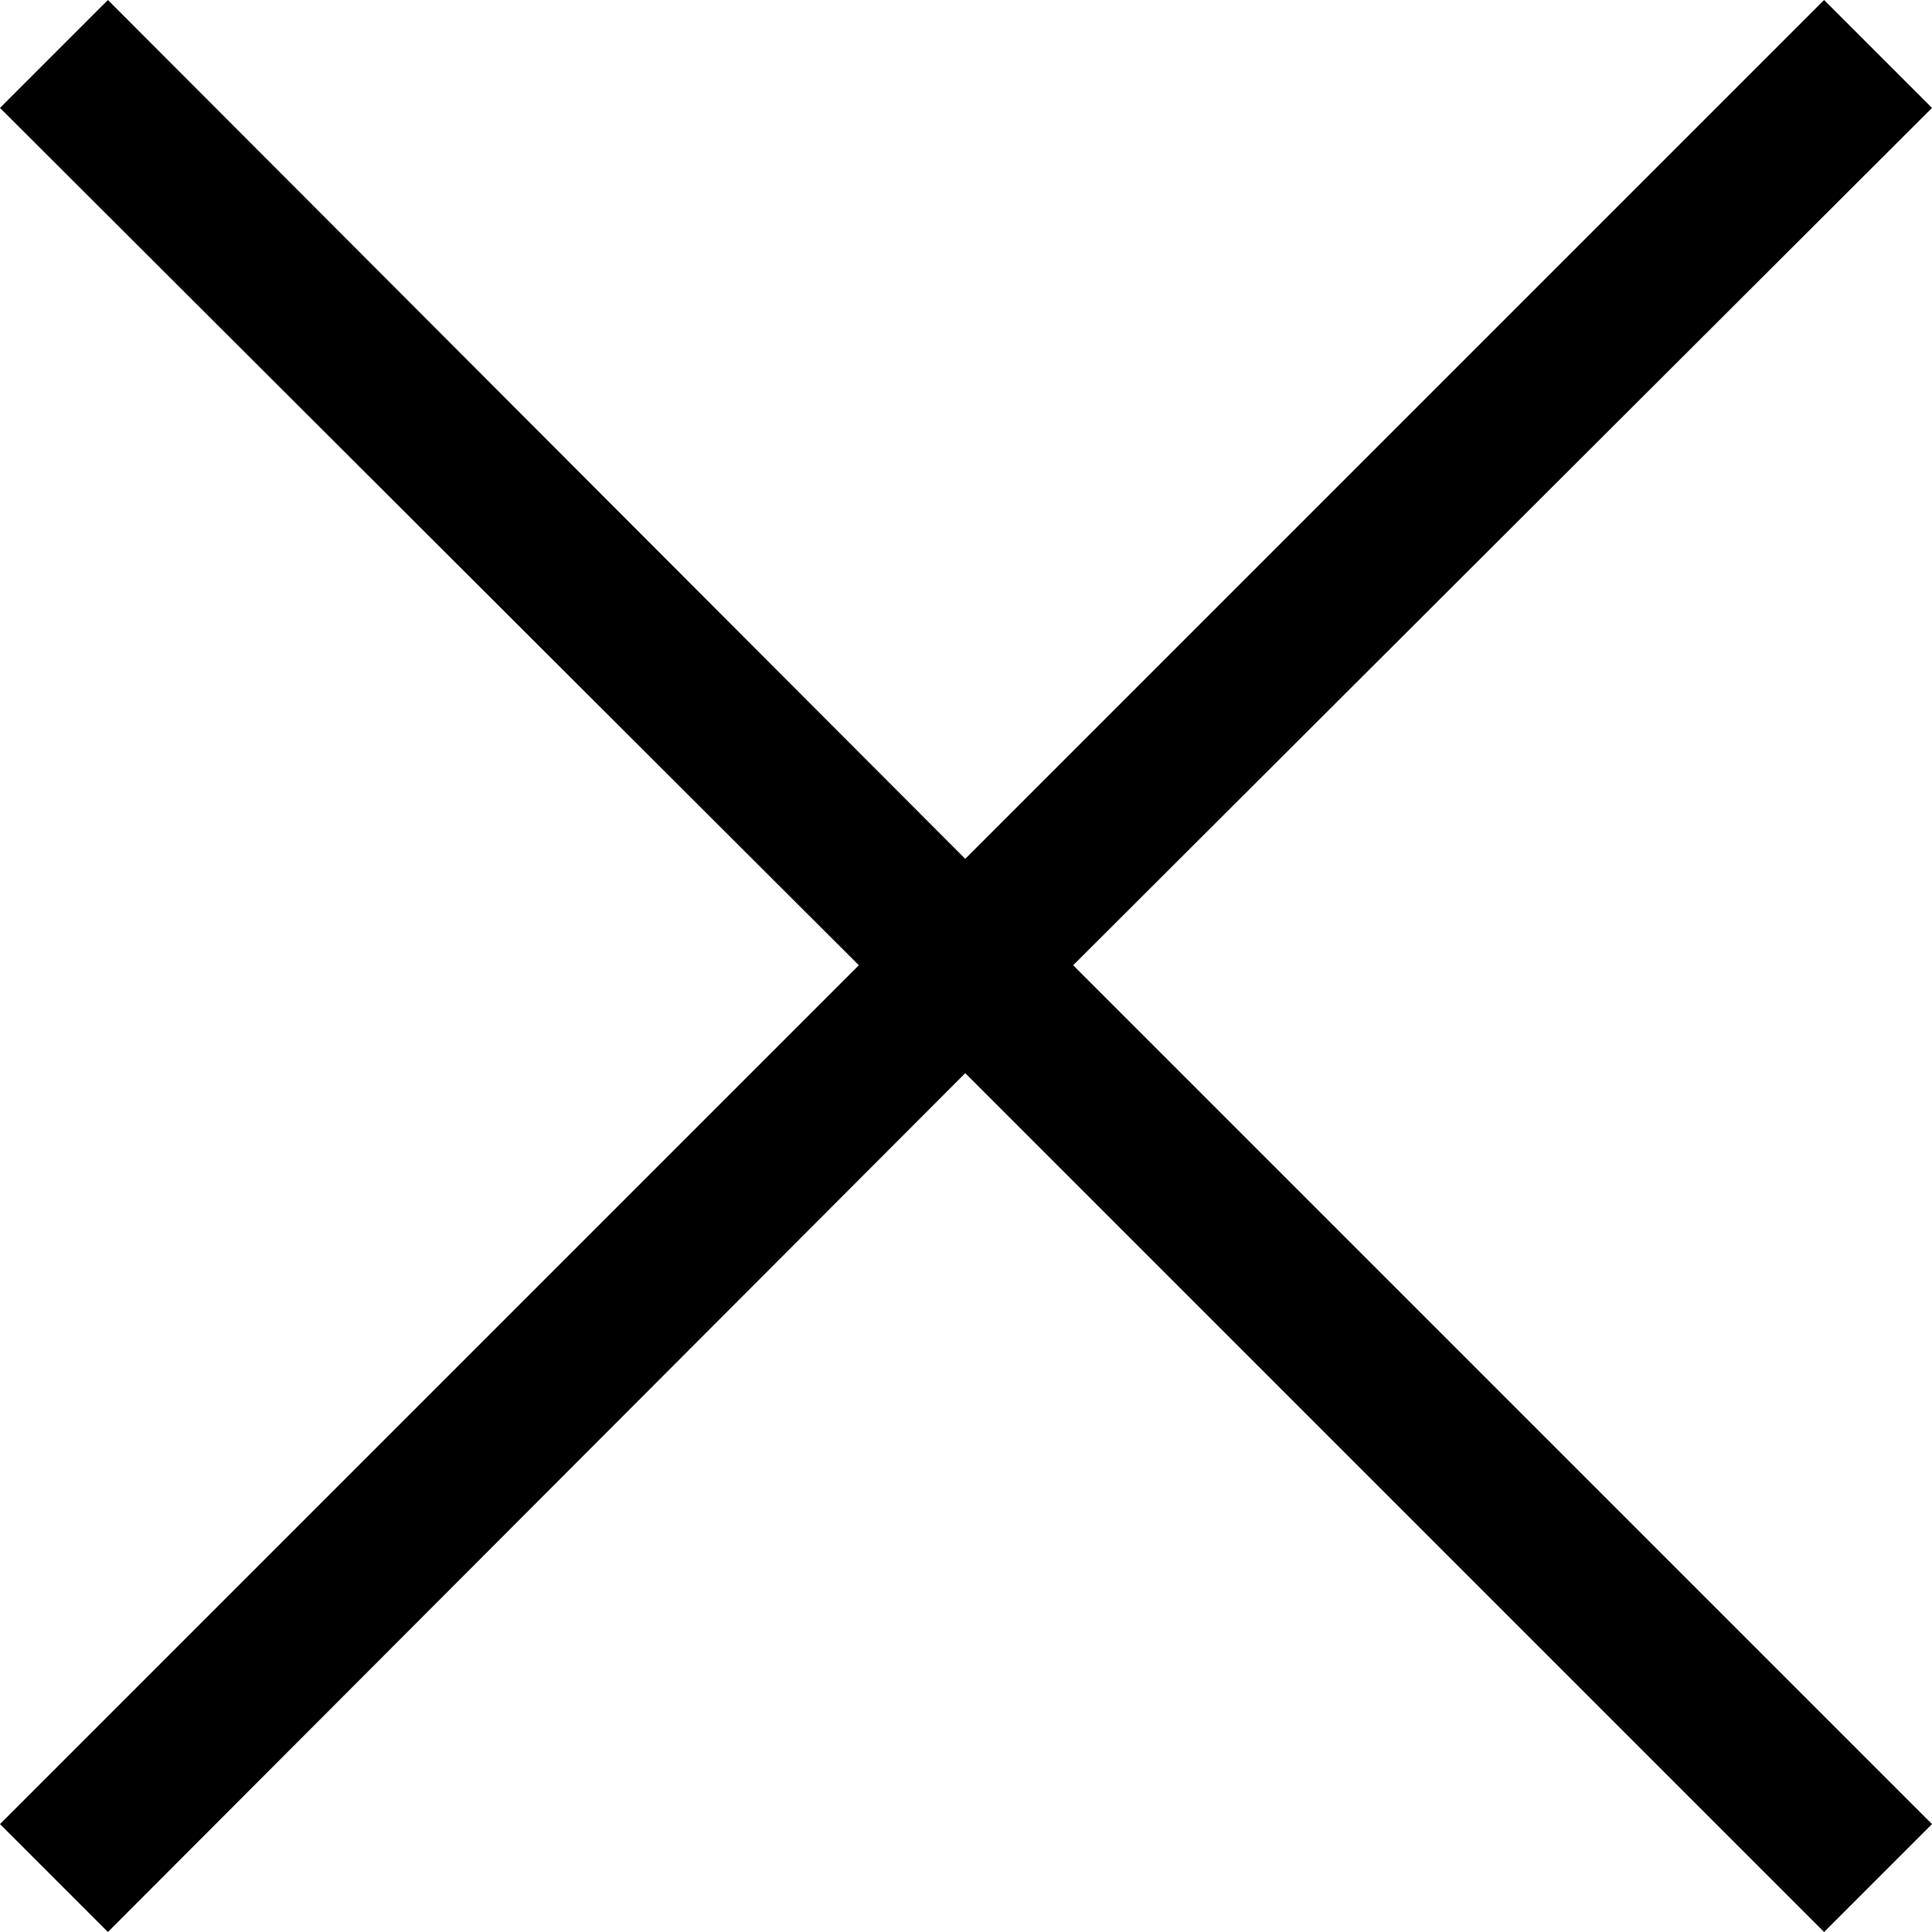
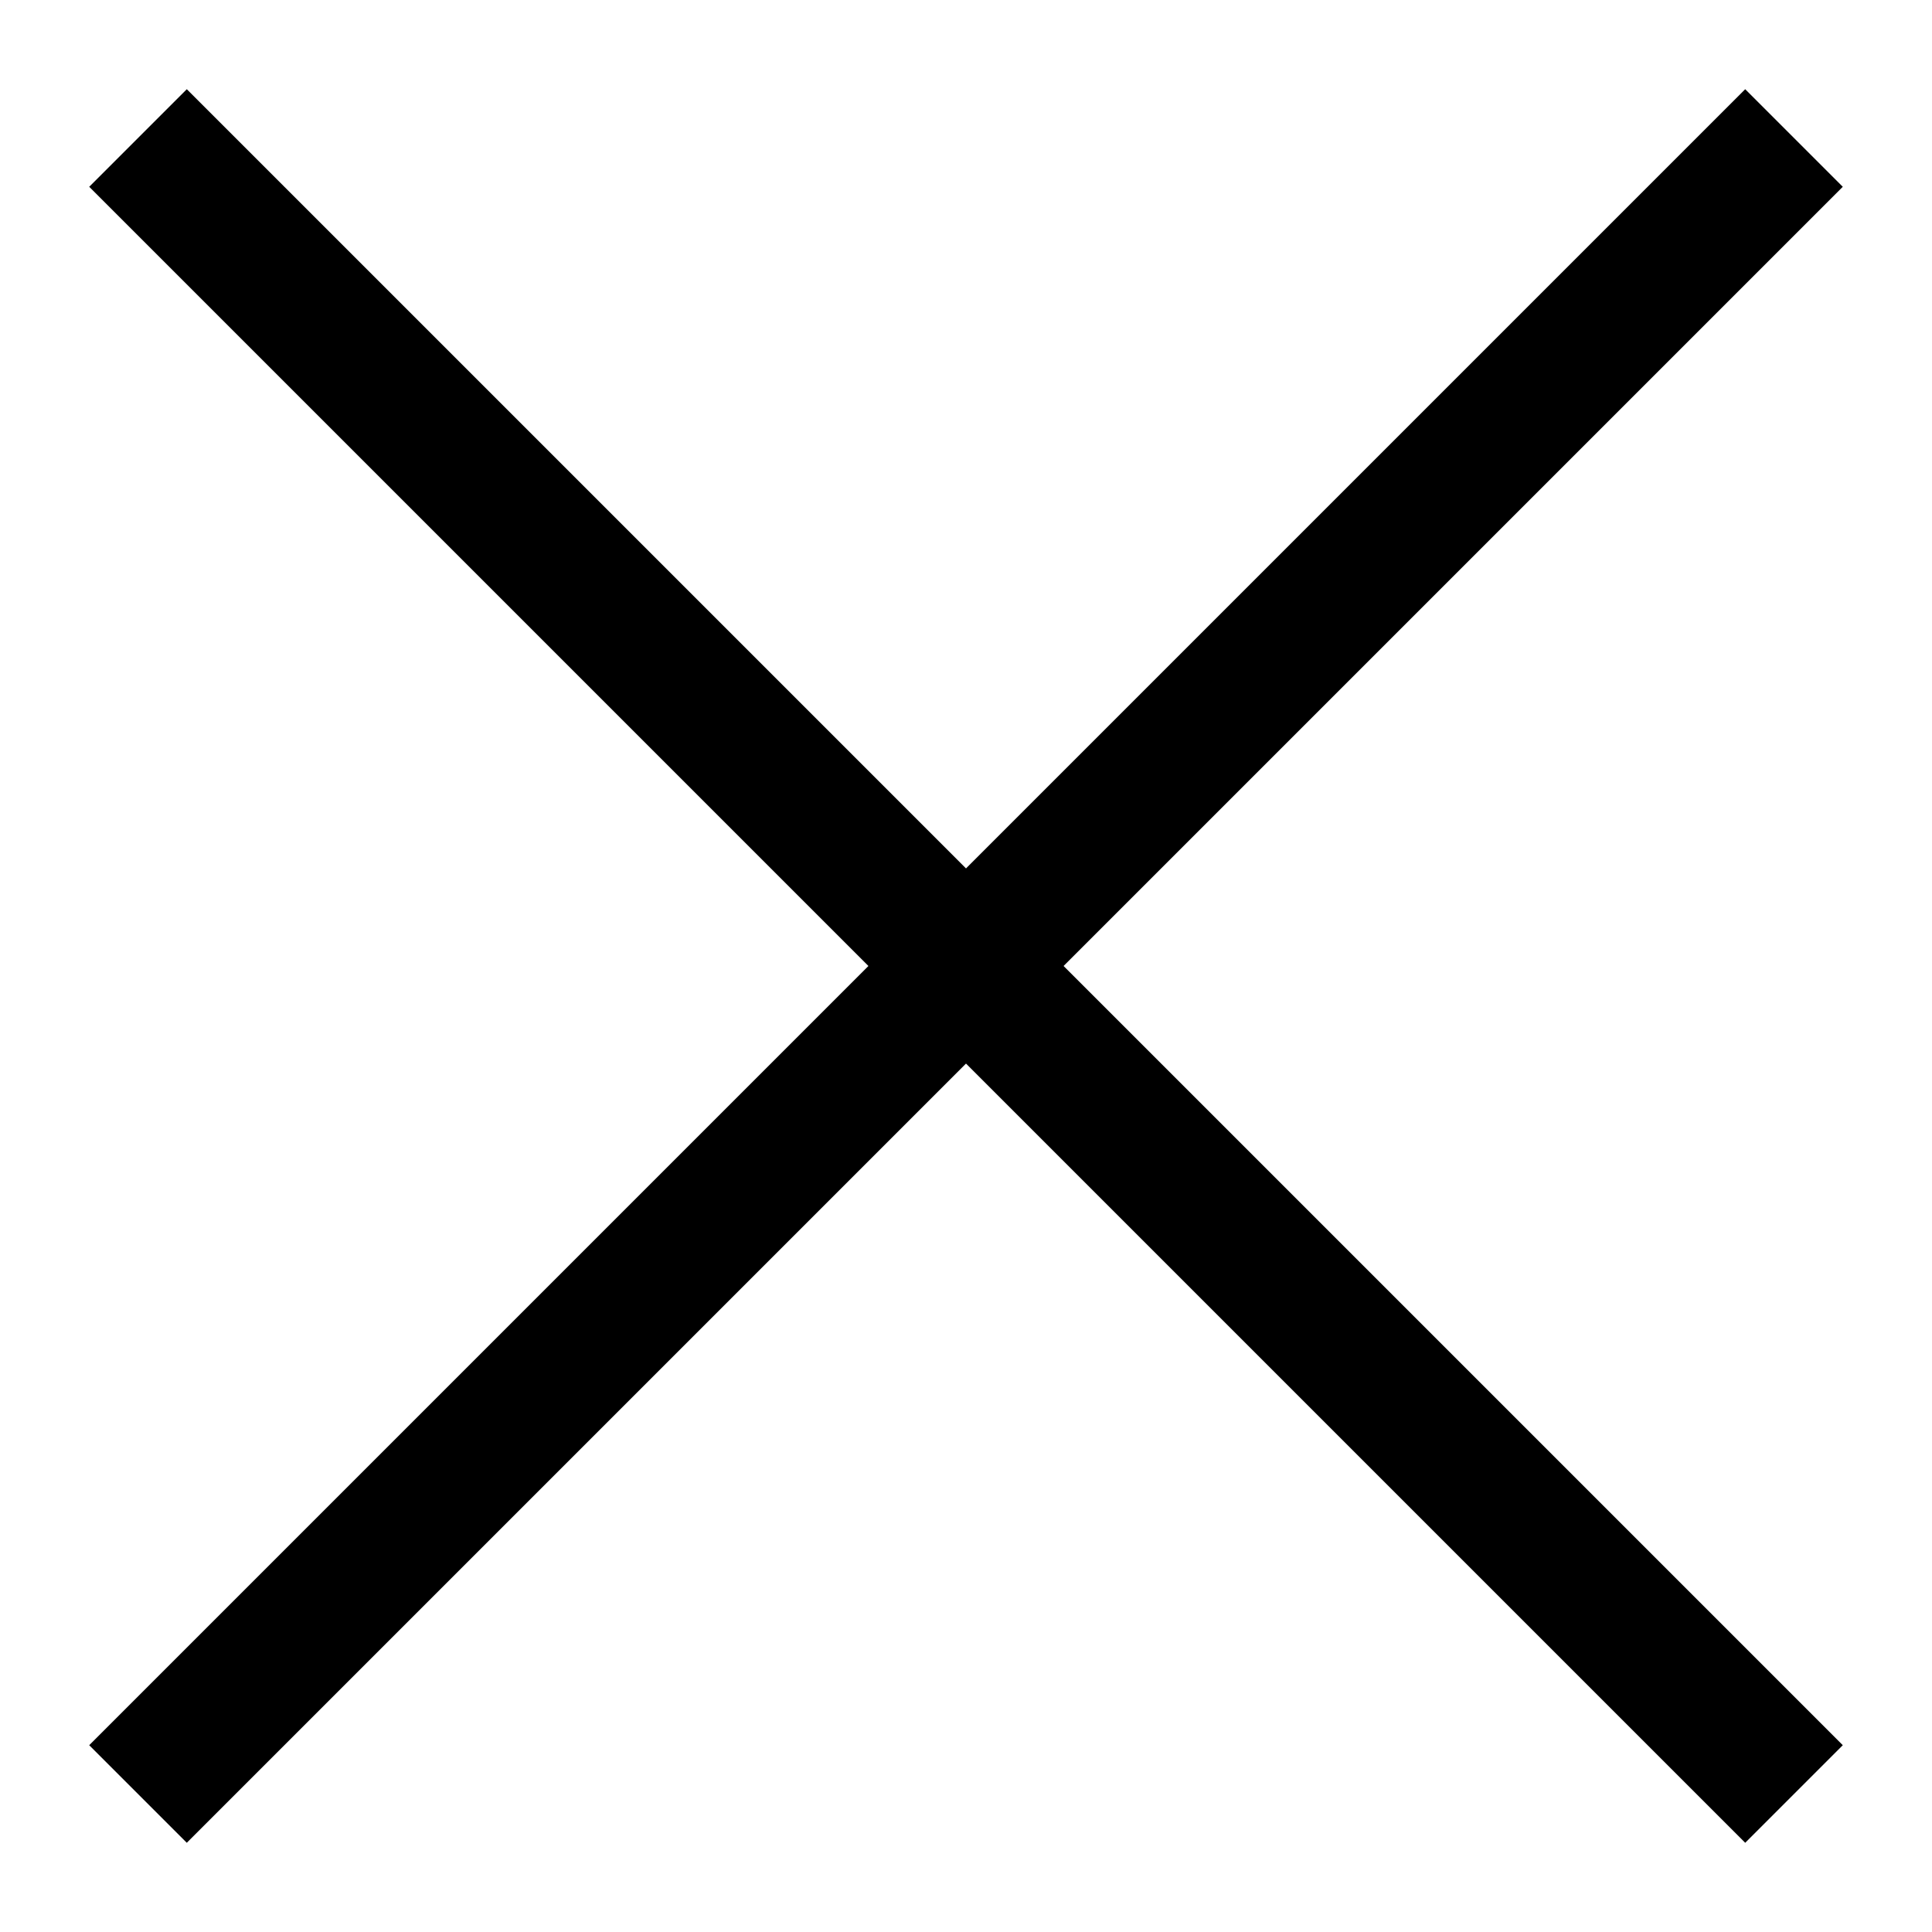
- <svg xmlns="http://www.w3.org/2000/svg" id="Layer_1" data-name="Layer 1" viewBox="0 0 12.71 12.71">
-   <polygon points="12 12.71 6.35 7.06 .71 12.71 0 12 5.65 6.35 0 .71 .71 0 6.35 5.65 12 0 12.71 .71 7.06 6.35 12.71 12 12 12.71" />
+ <svg xmlns="http://www.w3.org/2000/svg" width="14" height="14" viewBox="0 0 14 14" fill="none">
+   <path d="M13 1L1 13M1 1L13 13" stroke="currentColor" vector-effect="non-scaling-stroke" stroke-width="1px" />
</svg>
